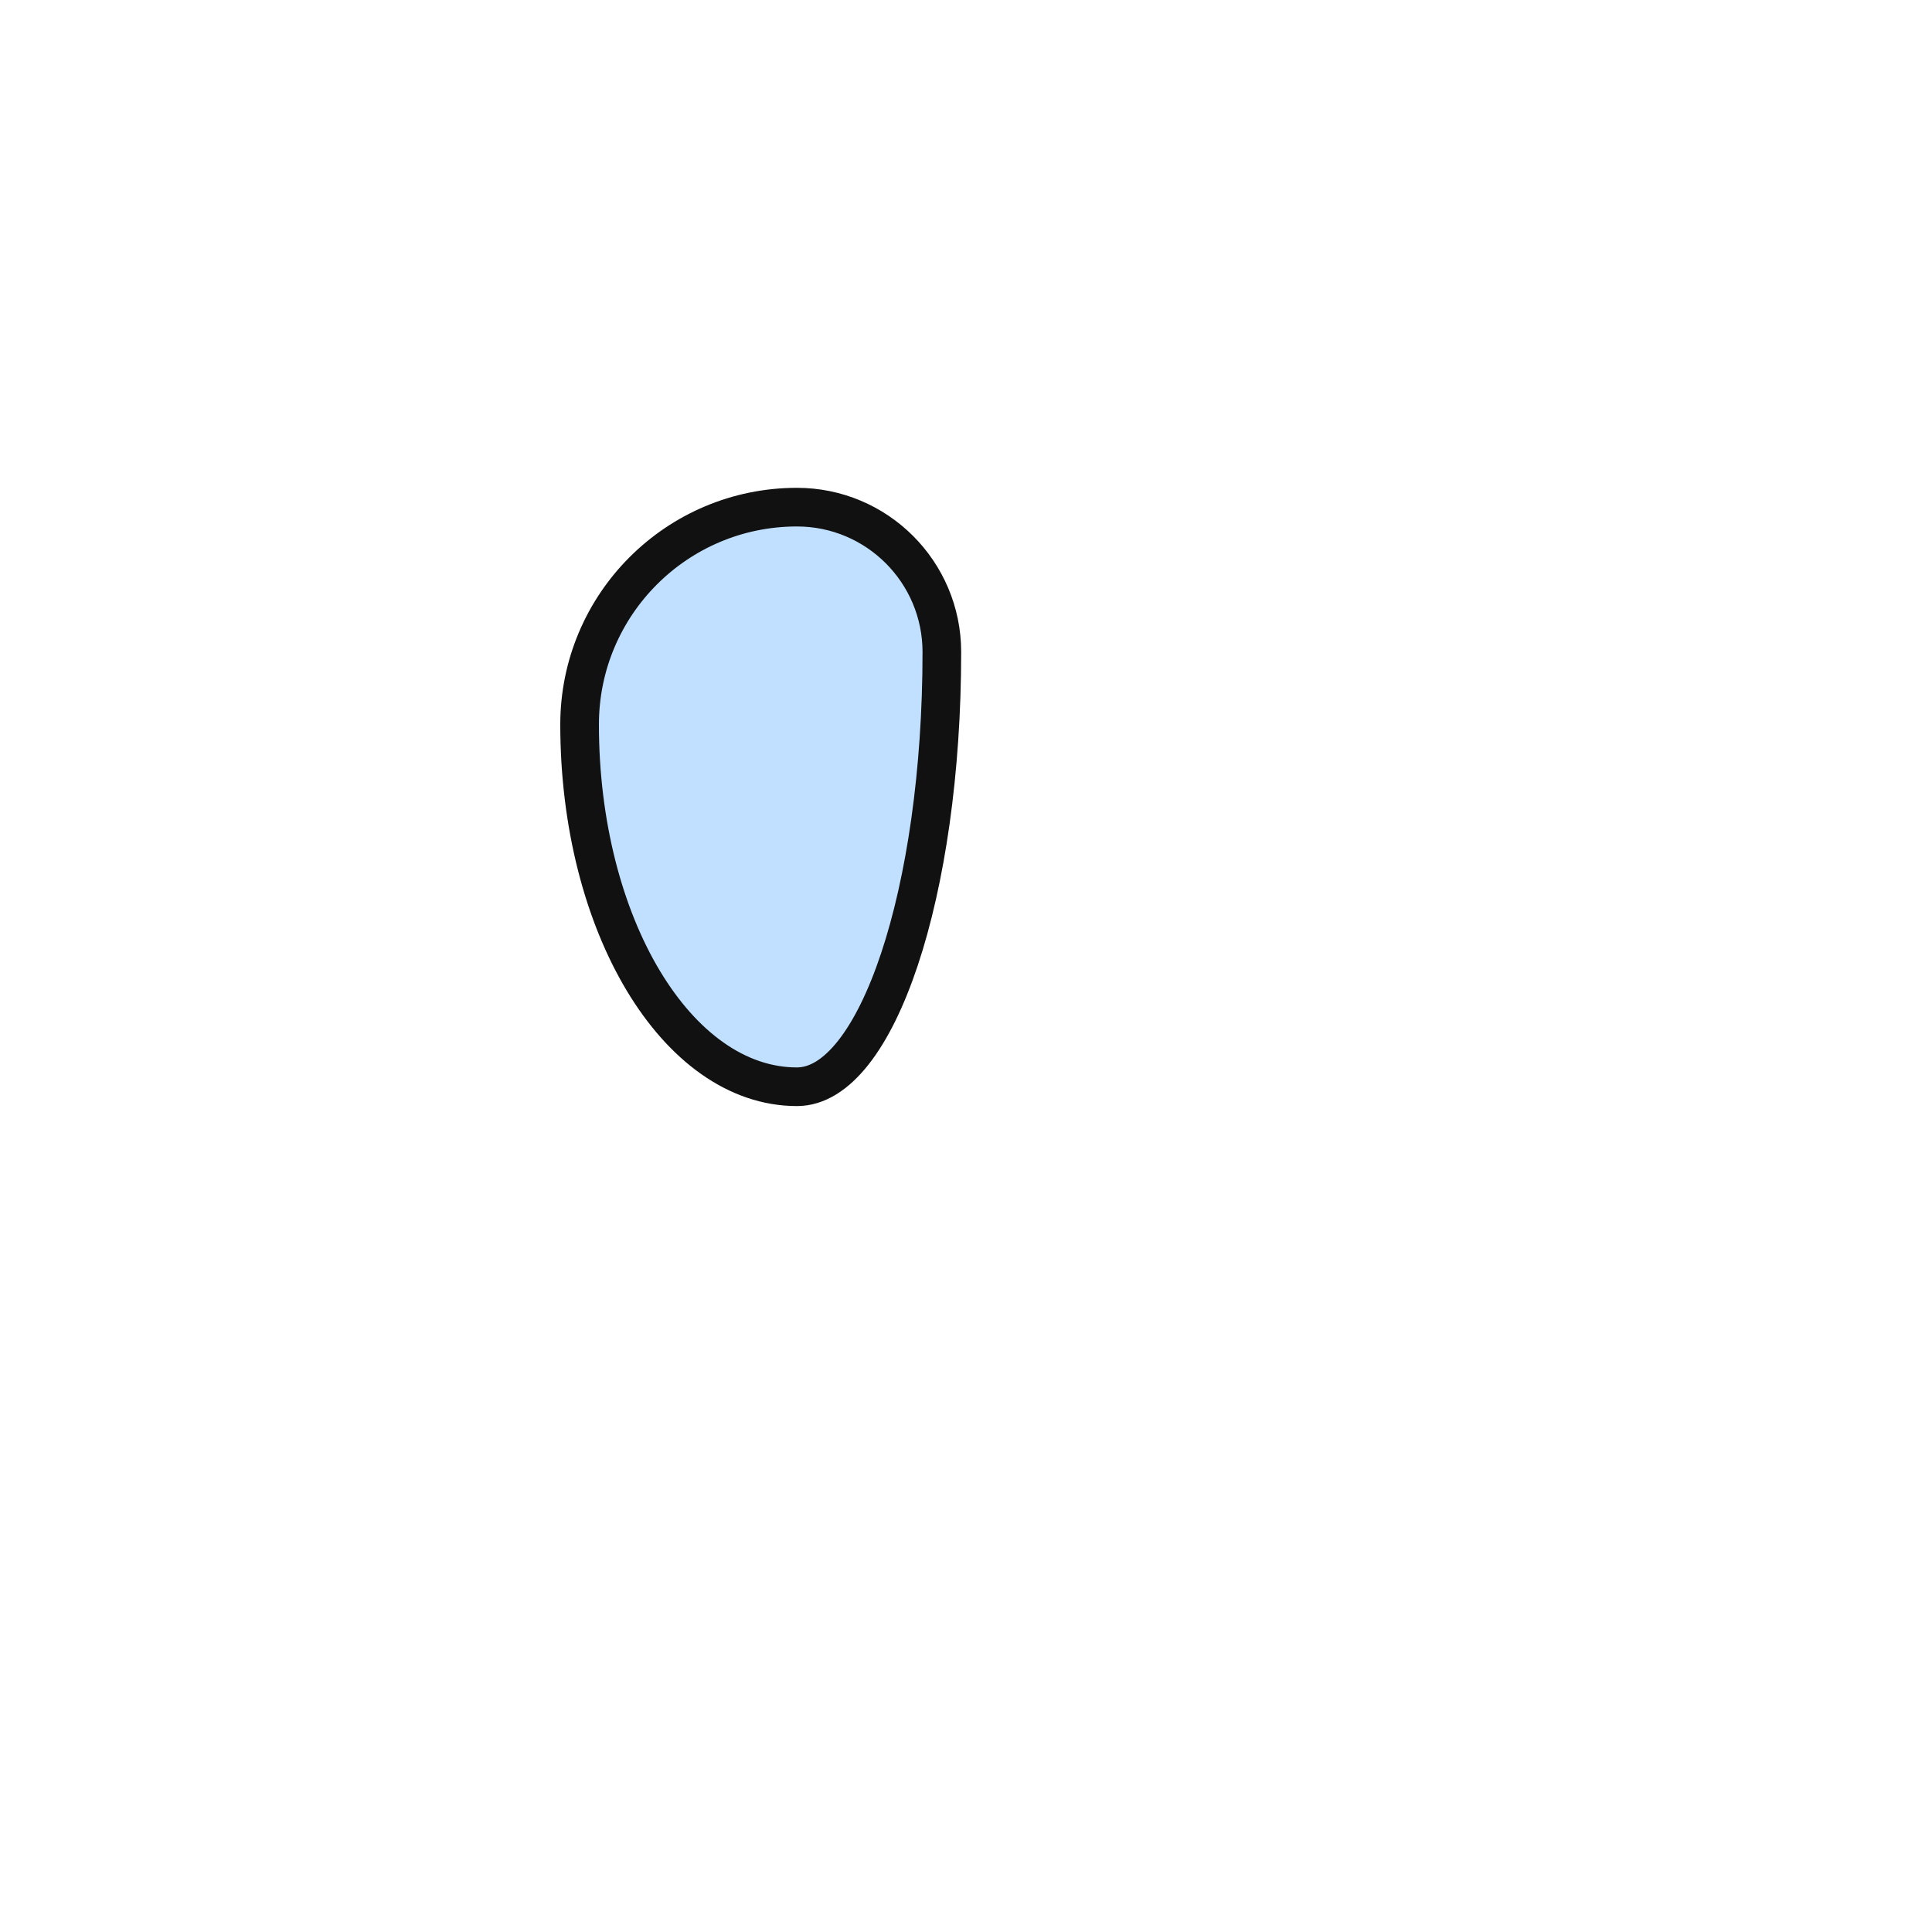
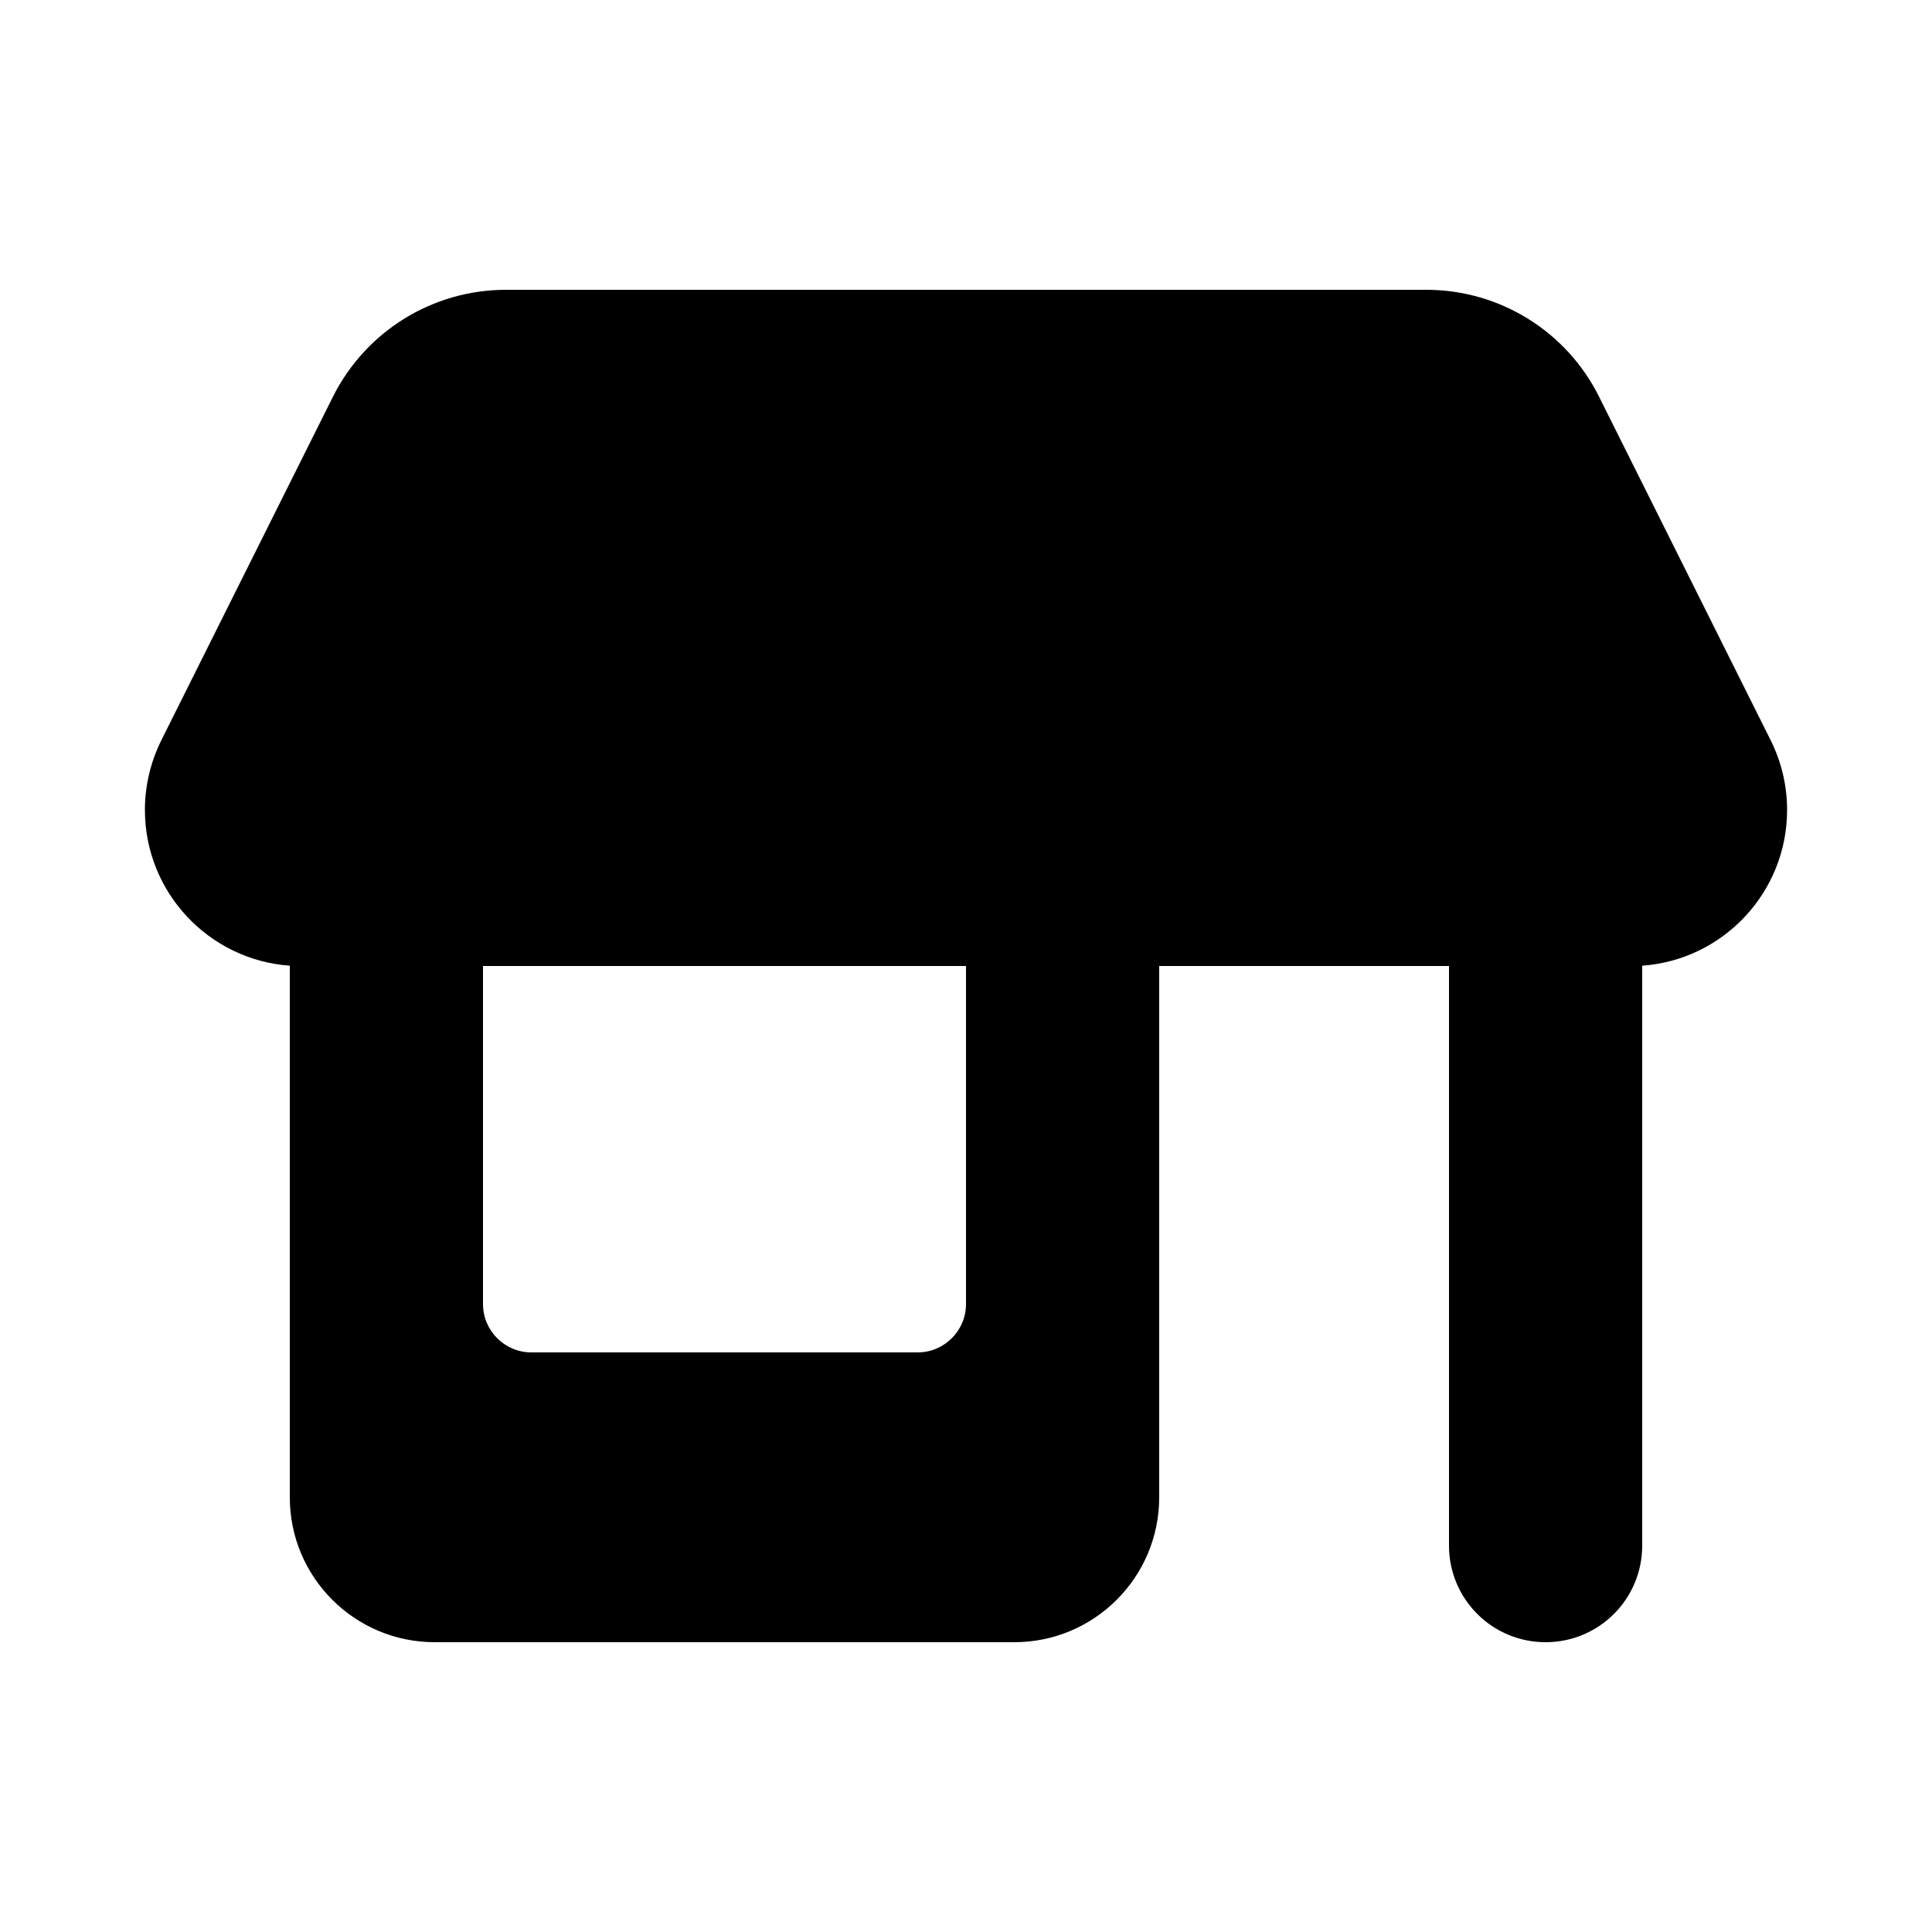
- <svg xmlns="http://www.w3.org/2000/svg" baseProfile="full" version="1.1" style="fill: none;" width="400px" height="400px">
-   <path class="map_markerIcon" style="stroke-width: 8px; stroke-linecap: round; stroke-linejoin: round; stroke: #111111; fill: #C1E0FF;" d="M120,150 A45,45 0 0,1 165,105 A30,30 0 0,1 195,135 A30,90 0 0,1 165,225 A45,75 0 0,1 120,150 " />
+ <svg xmlns="http://www.w3.org/2000/svg" viewBox="0 0 640 640">
+   <path fill="#000000" d="M53.5 245.1L110.3 131.4C121.2 109.7 143.3 96 167.6 96L472.5 96C496.7 96 518.9 109.7 529.7 131.4L586.5 245.1C590.1 252.3 592 260.2 592 268.3C592 295.6 570.8 318 544 319.9L544 512C544 529.7 529.7 544 512 544C494.3 544 480 529.7 480 512L480 320L384 320L384 496C384 522.5 362.5 544 336 544L144 544C117.5 544 96 522.5 96 496L96 319.9C69.2 318 48 295.6 48 268.3C48 260.3 49.9 252.3 53.5 245.1zM160 320L160 432C160 440.8 167.2 448 176 448L304 448C312.8 448 320 440.8 320 432L320 320L160 320z" />
</svg>
